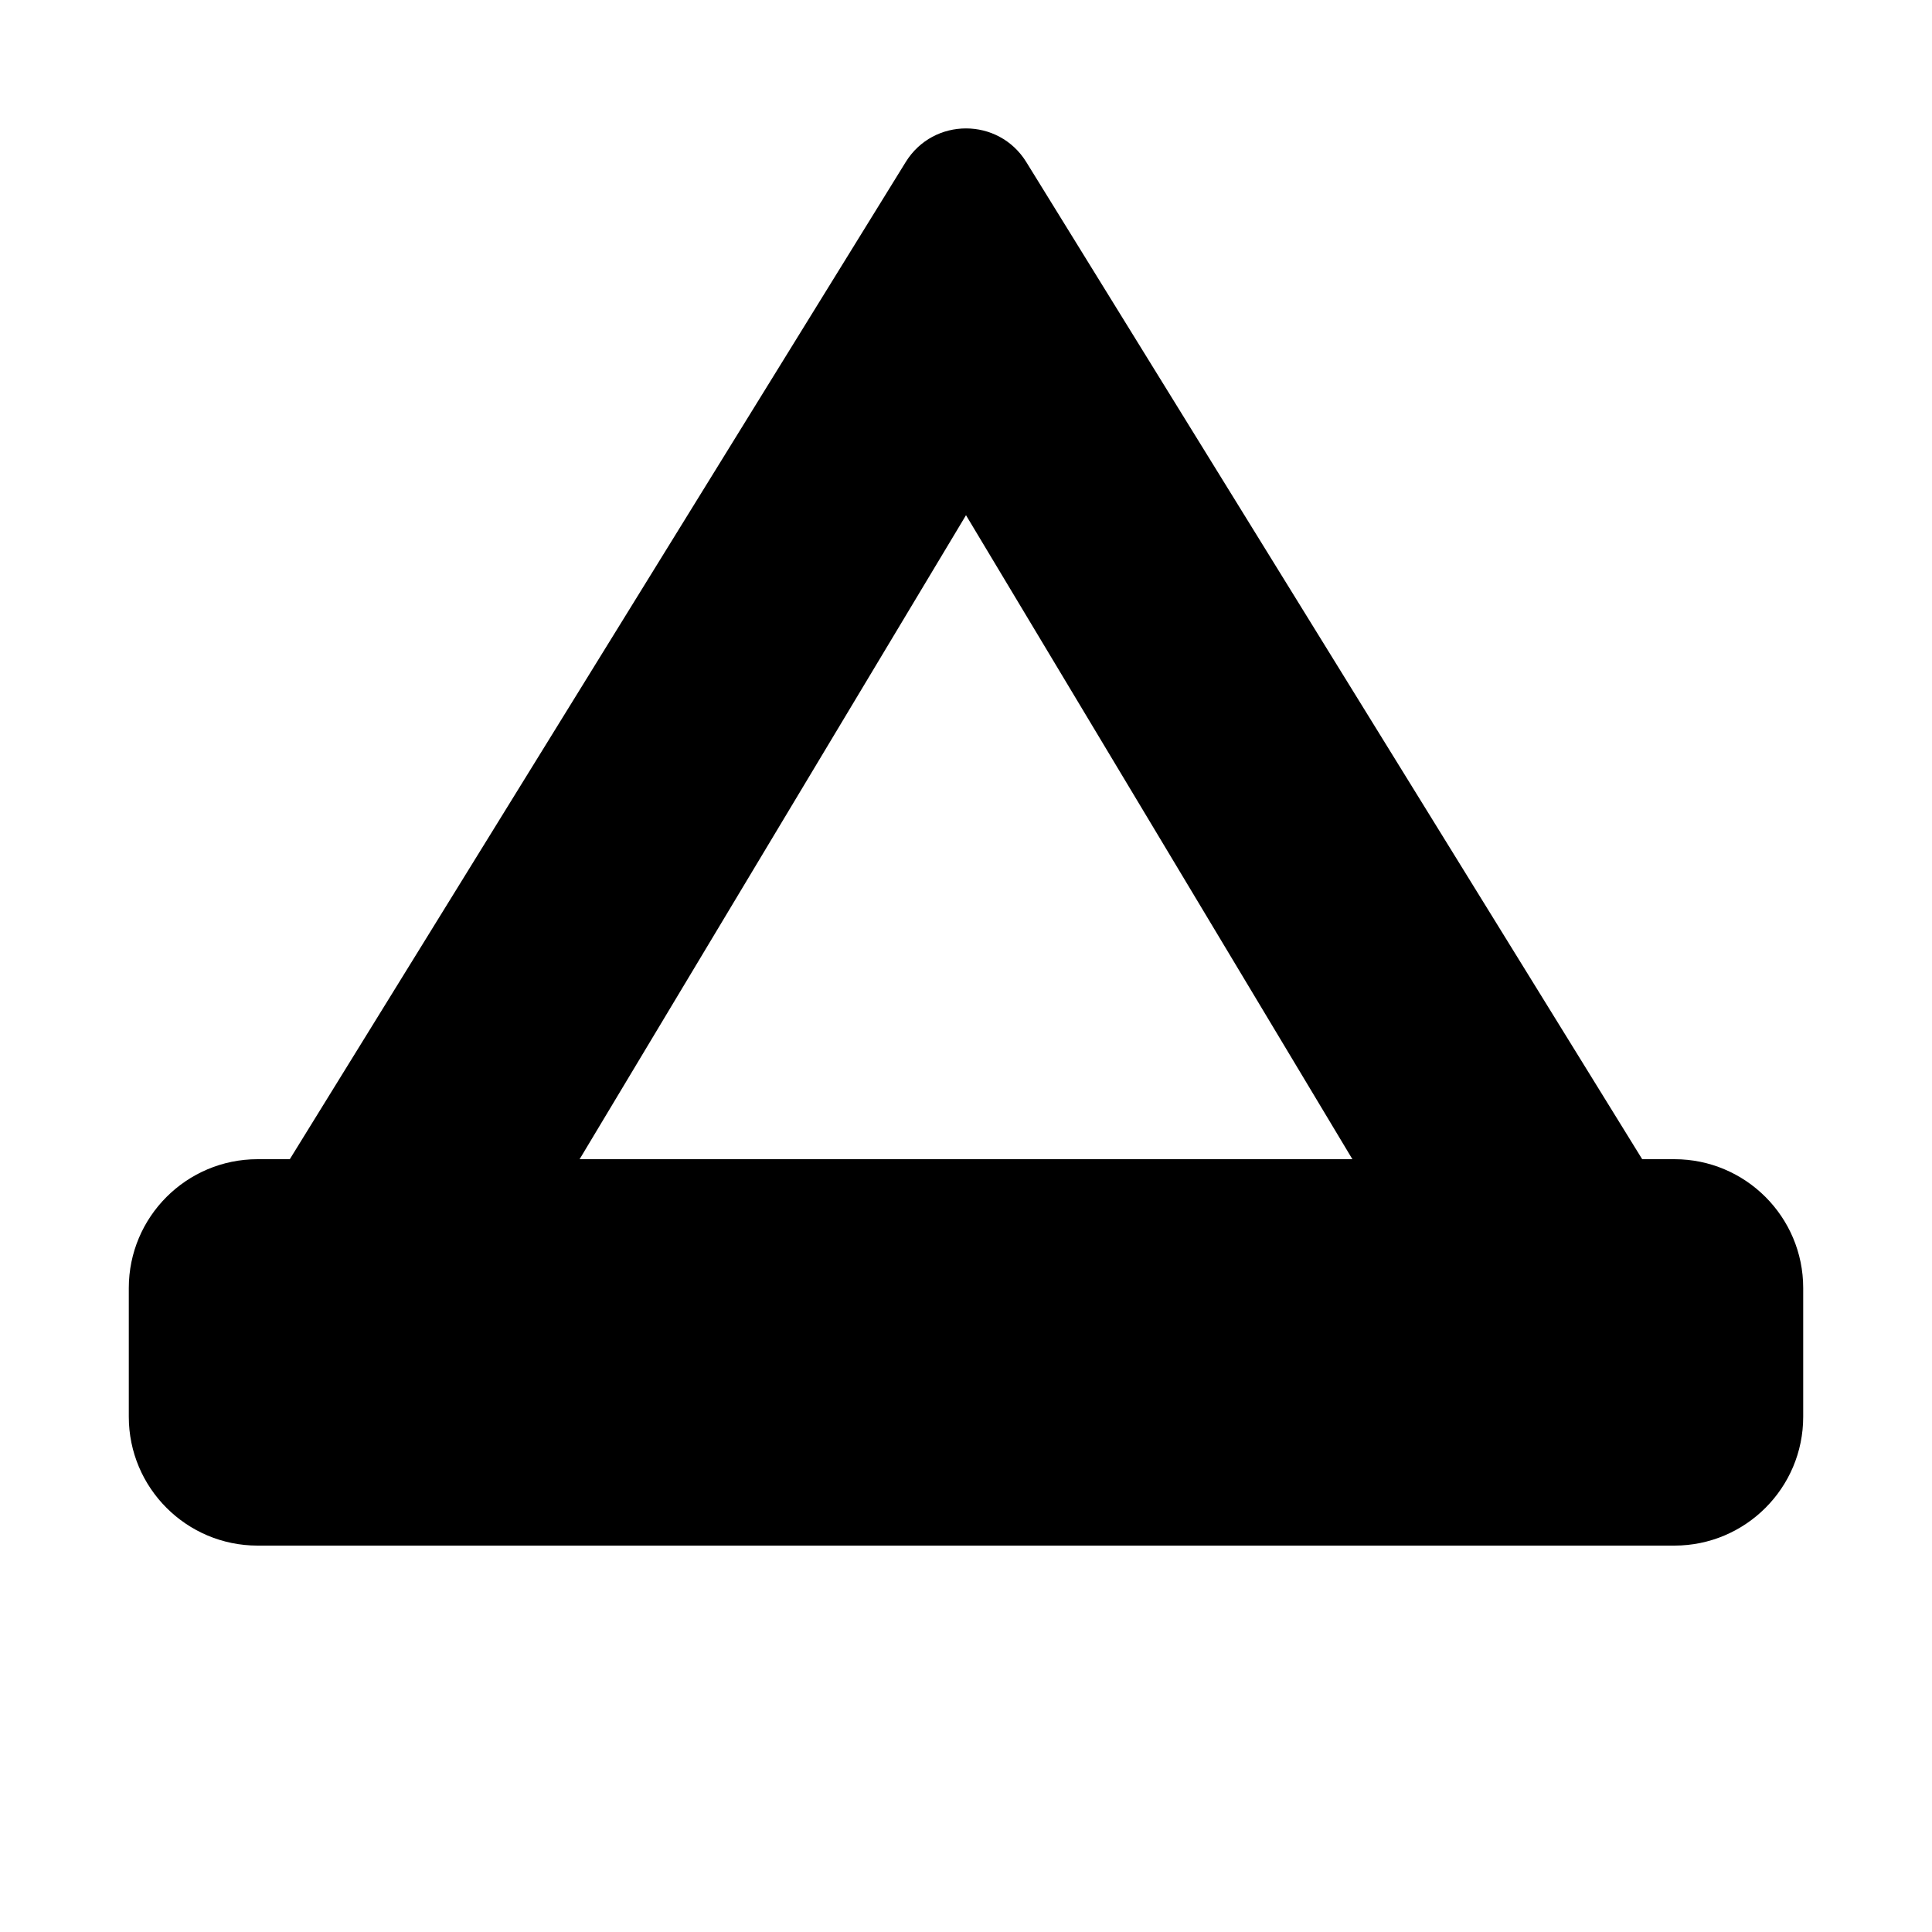
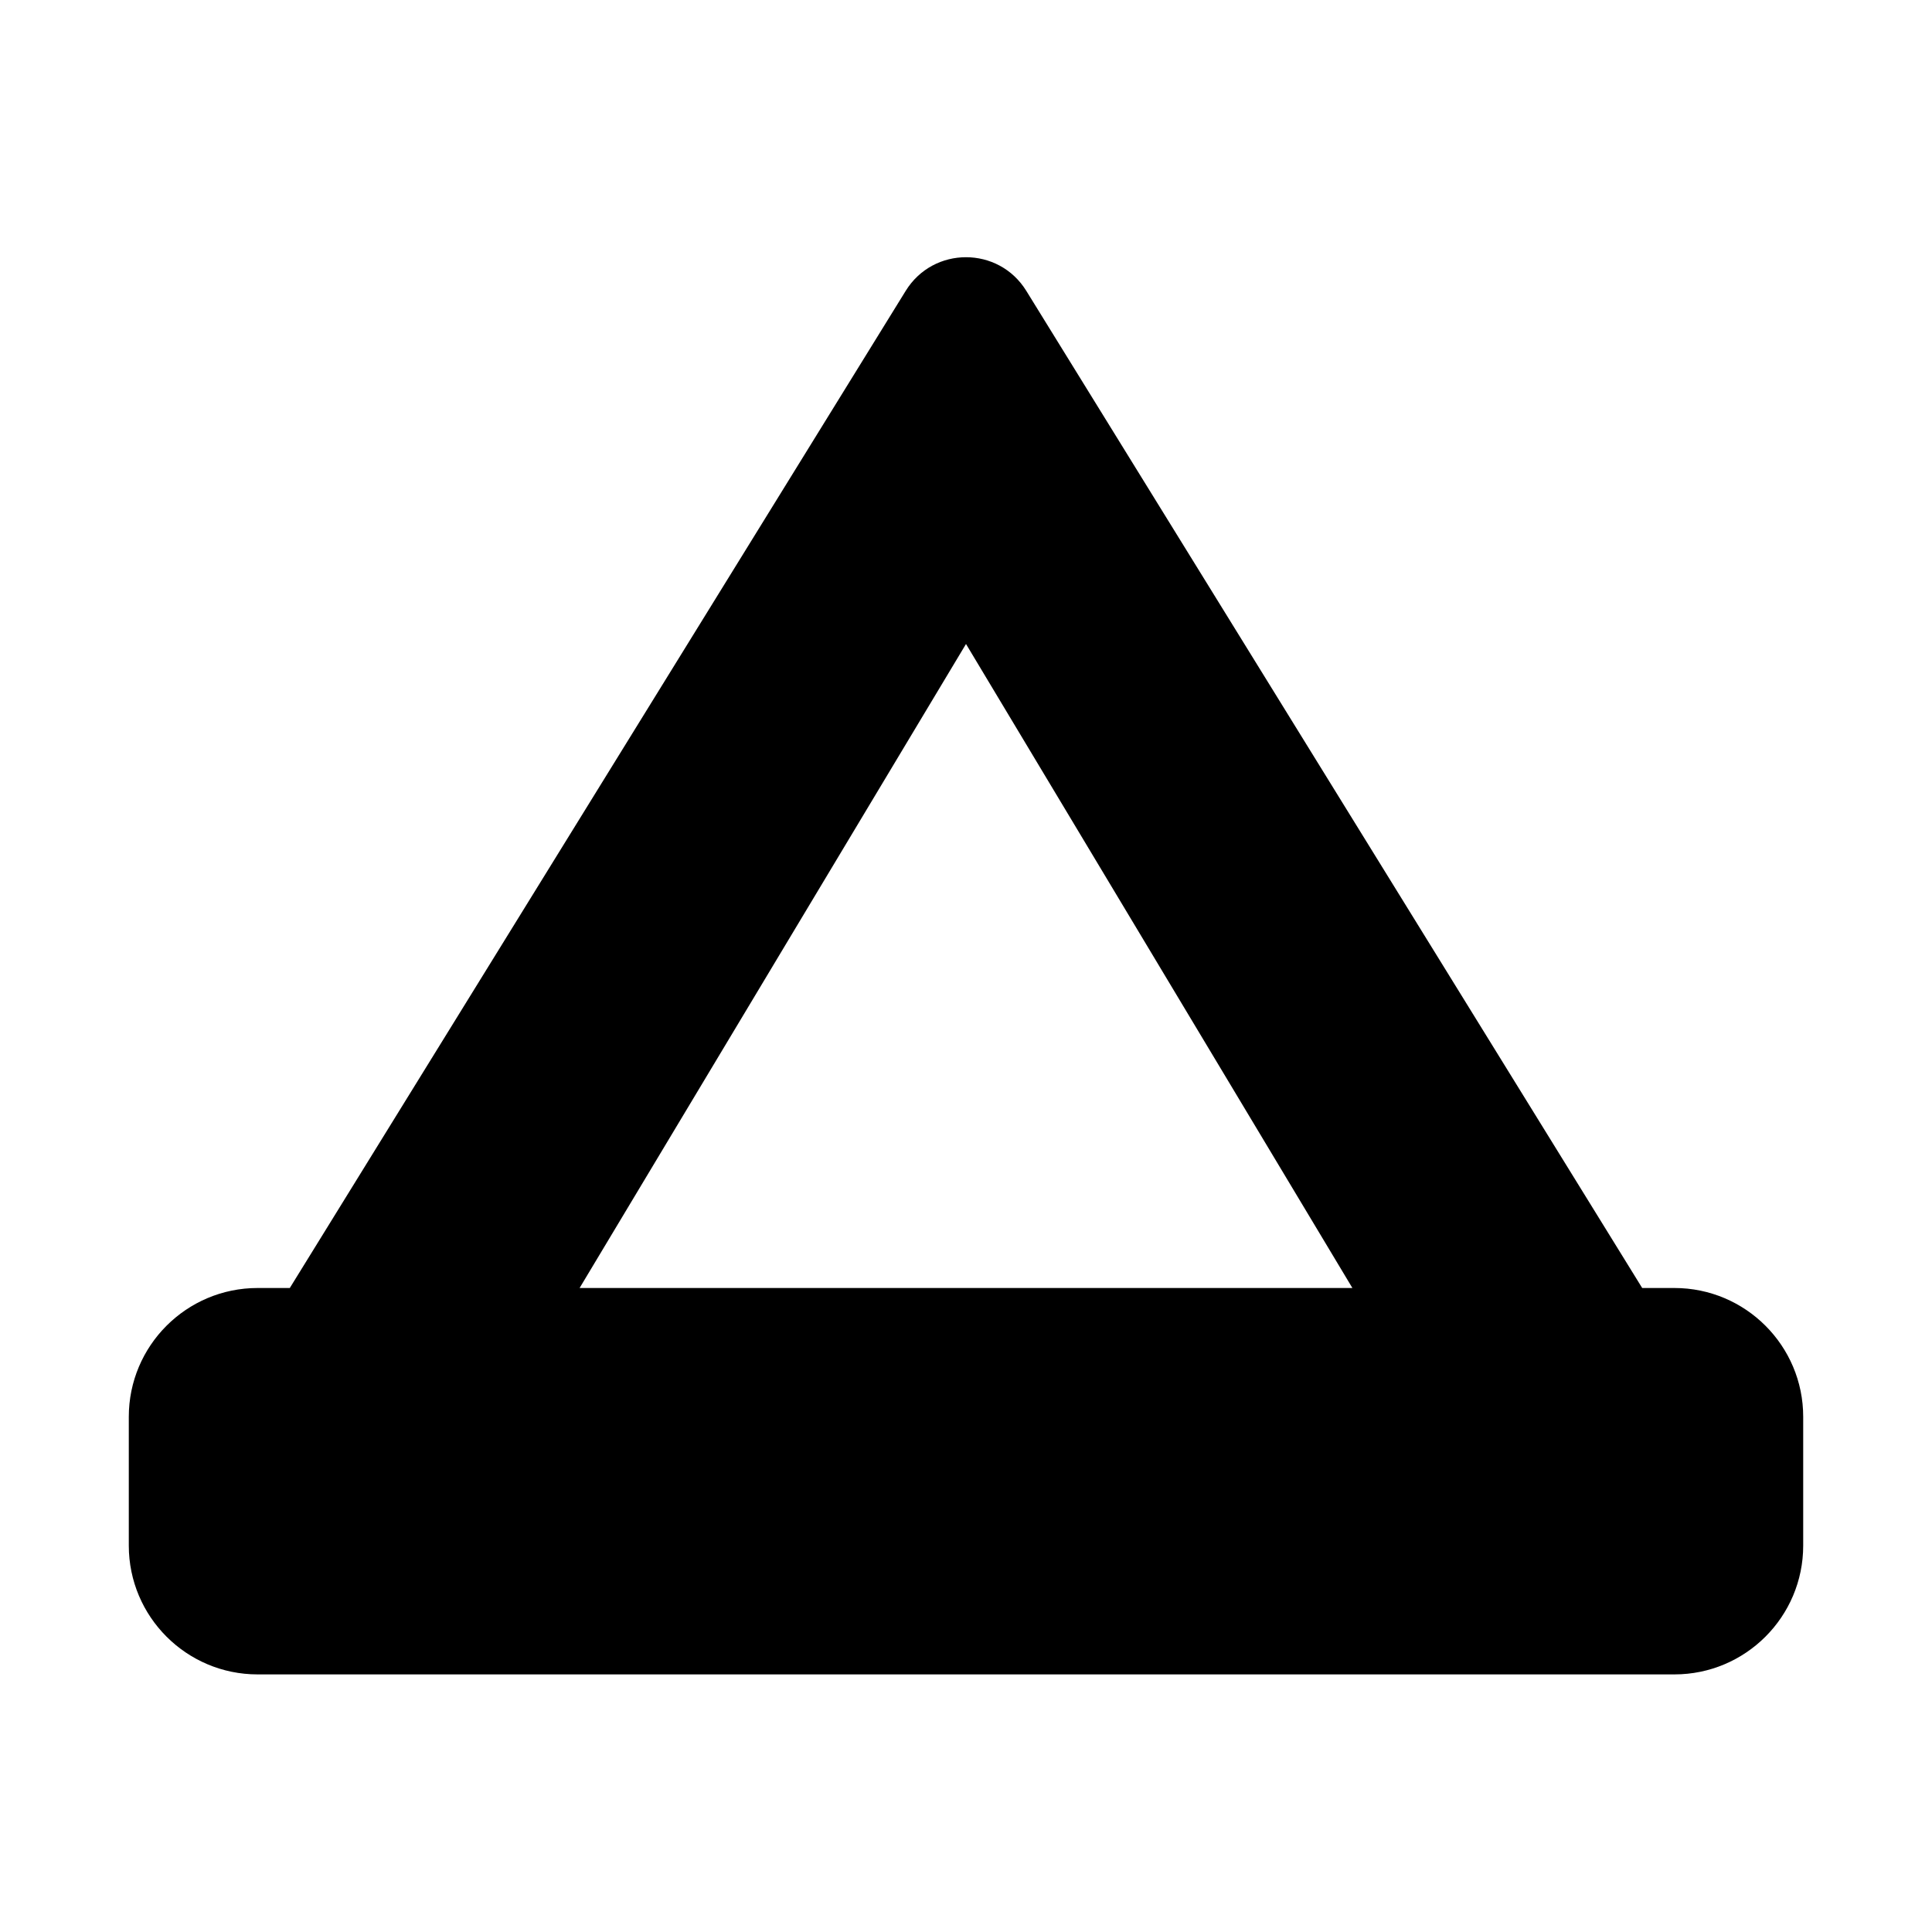
- <svg xmlns="http://www.w3.org/2000/svg" width="15" height="15" viewBox="0 0 15 15" id="campsite">
+ <svg xmlns="http://www.w3.org/2000/svg" width="15" height="15" viewBox="0 -1 15 15" id="campsite">
  <path d="M14 10V11C14 11.552 13.552 12 13 12H2C1.448 12 1 11.552 1 11V10C1 9.448 1.448 9 2 9H2.25L7.032 1.258C7.247 0.91 7.753 0.91 7.968 1.258L12.75 9H13C13.552 9 14 9.448 14 10ZM10.5 9L7.5 4L4.5 9H10.5Z" />
</svg>
